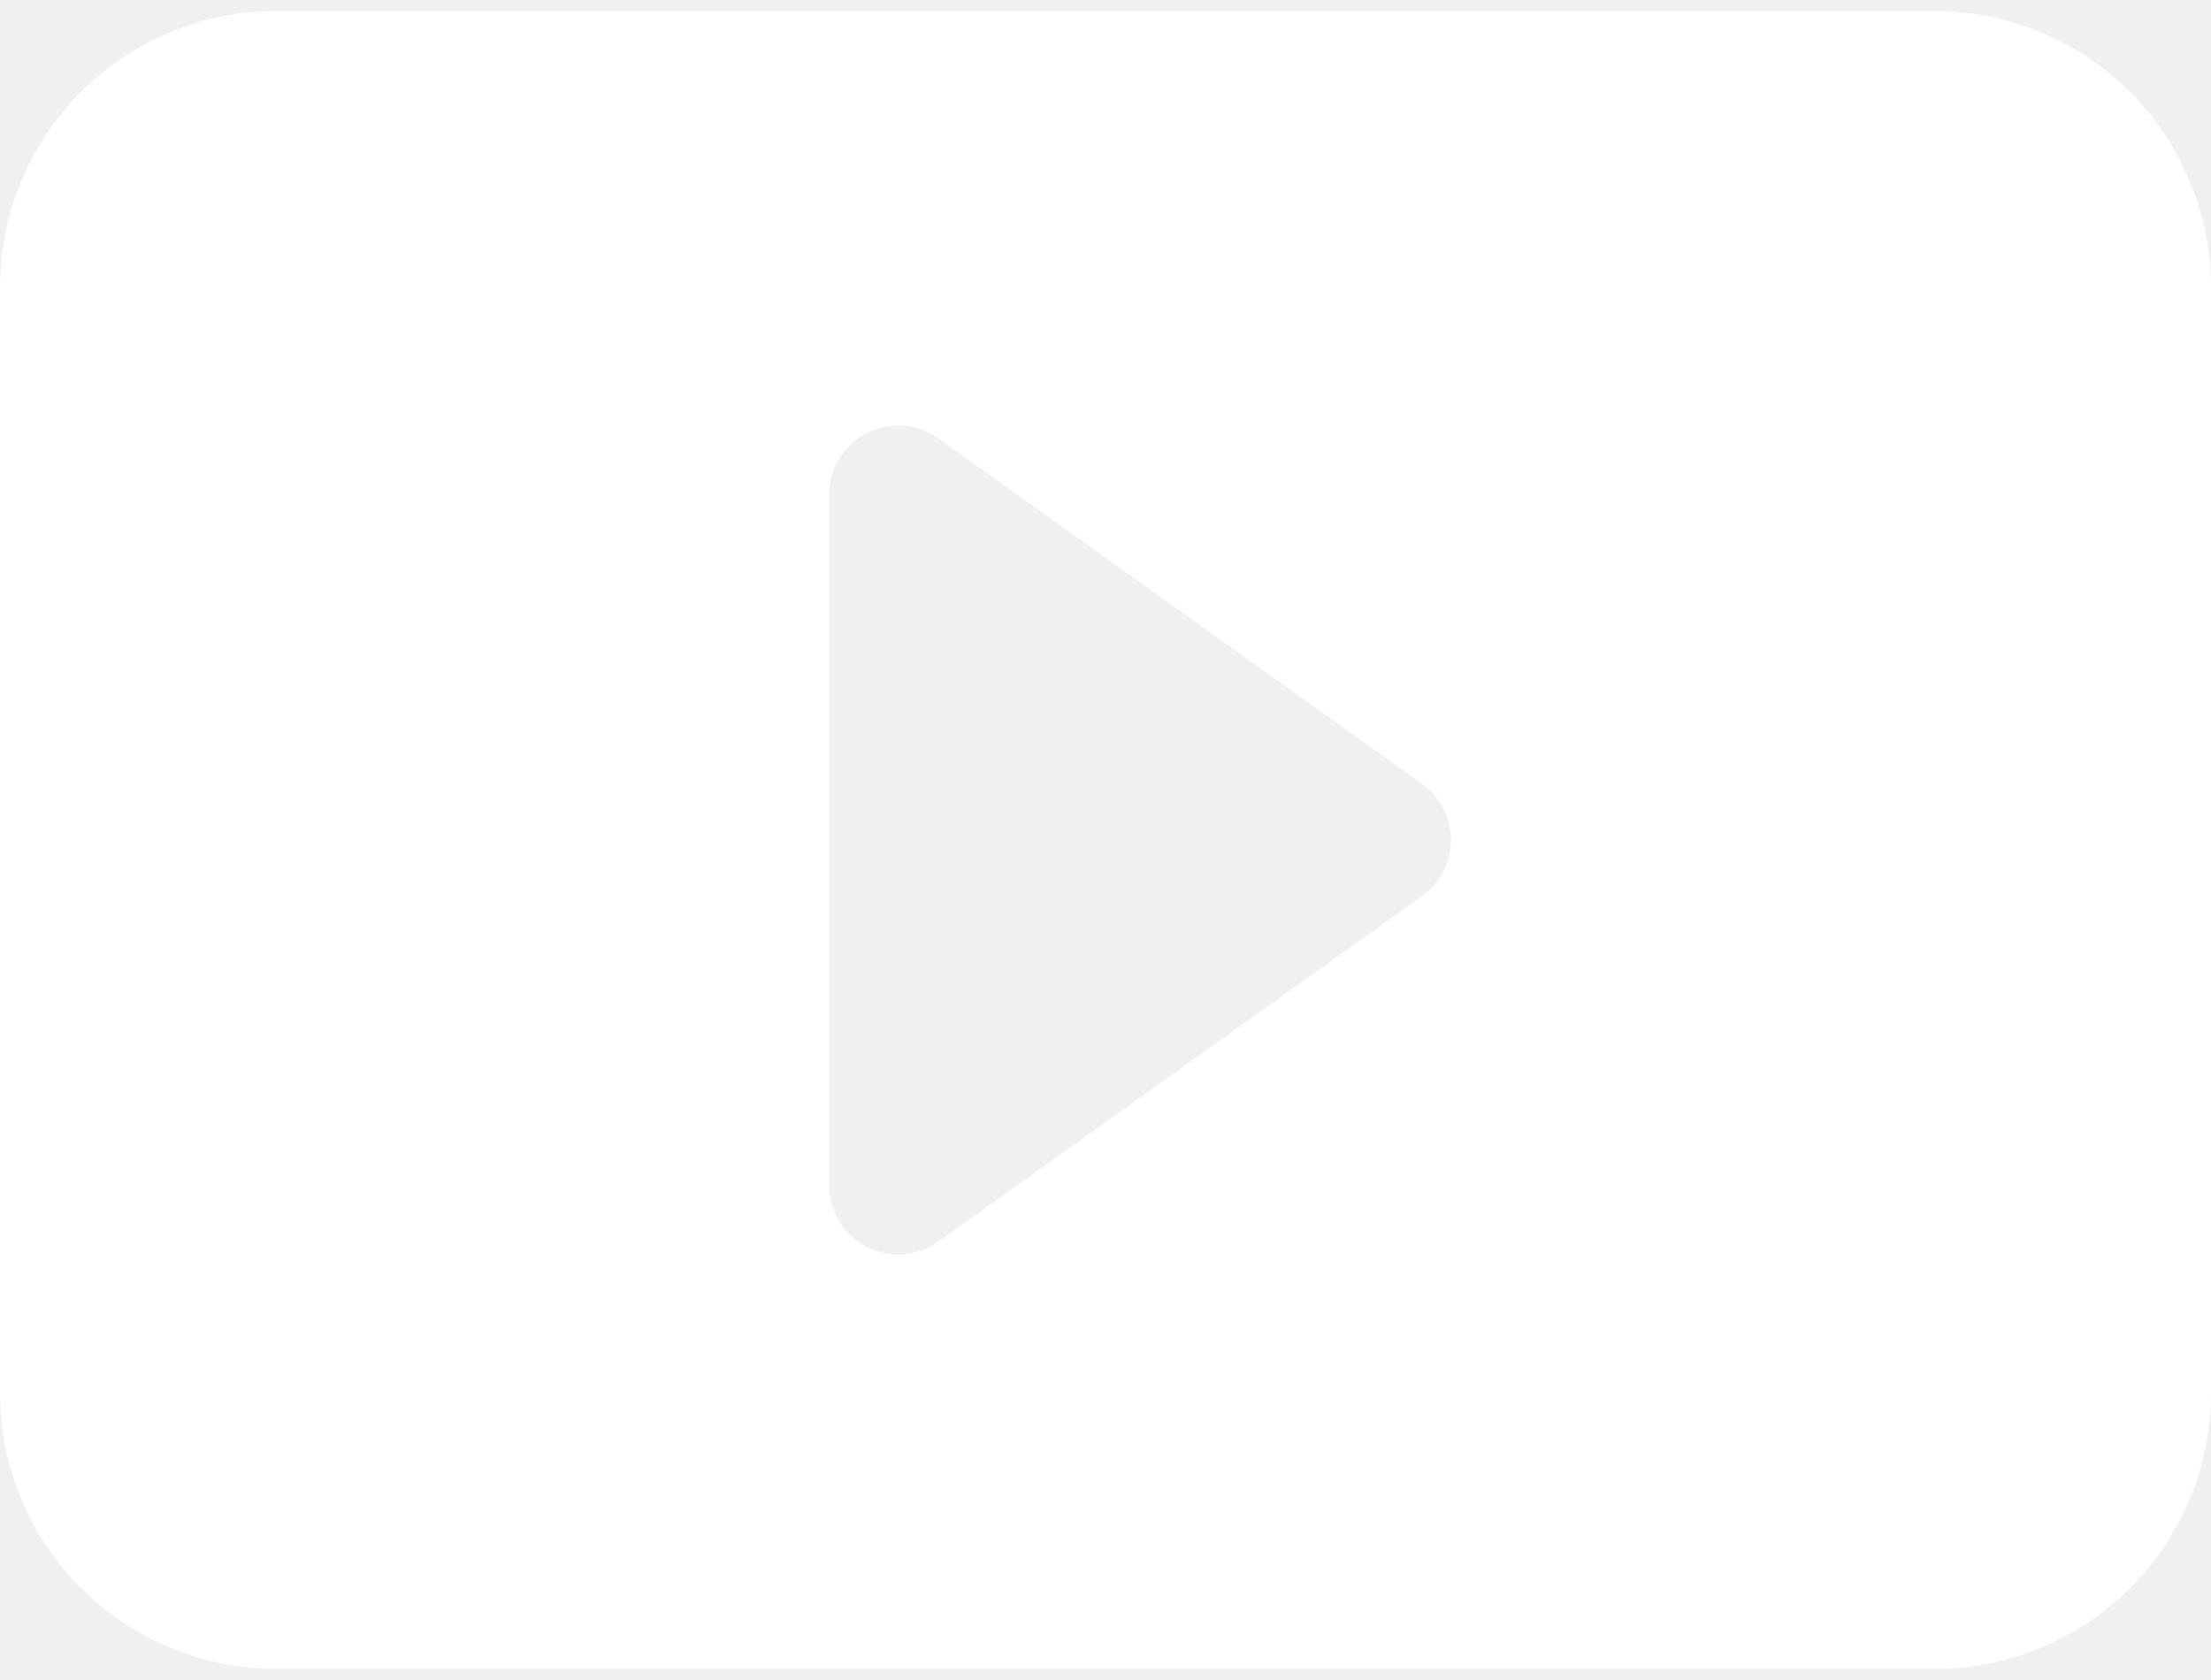
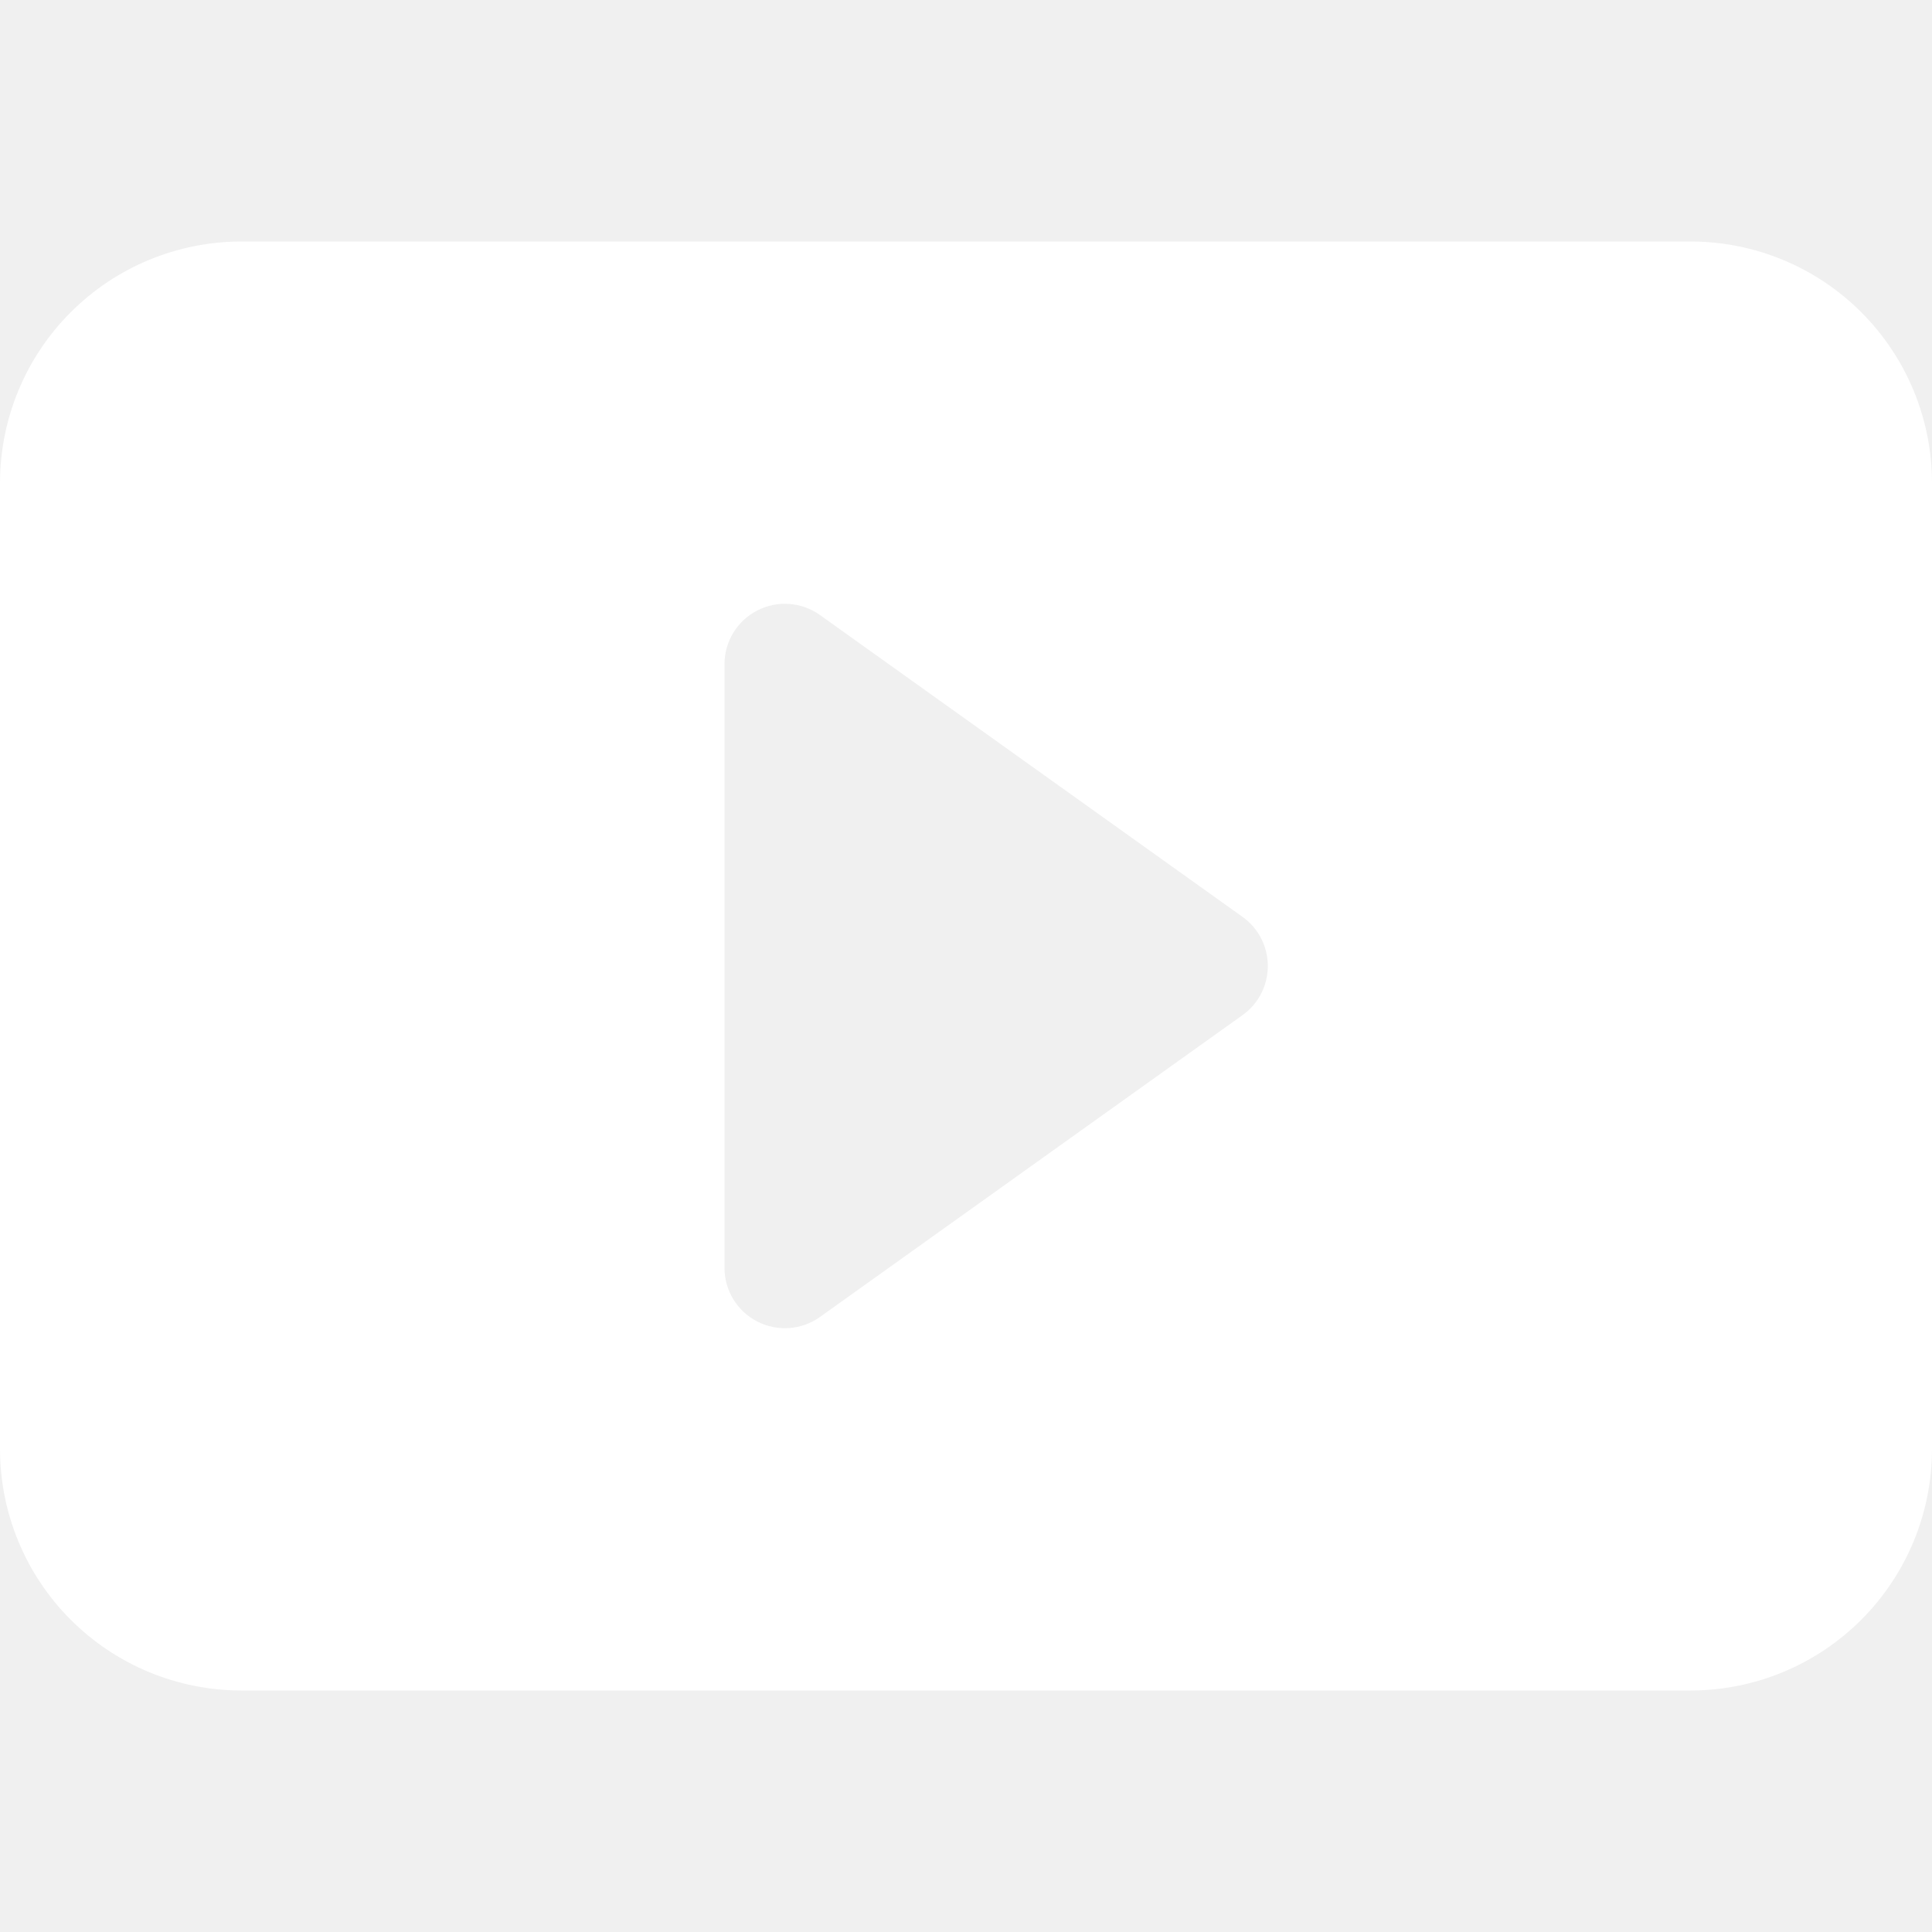
- <svg xmlns="http://www.w3.org/2000/svg" width="100" height="76" viewBox="0 0 100 76" fill="none">
+ <svg xmlns="http://www.w3.org/2000/svg" width="31" height="31" viewBox="0 0 100 76" fill="none">
  <path d="M0 63V13C0 9.685 1.317 6.505 3.661 4.161C6.005 1.817 9.185 0.5 12.5 0.5H87.5C90.815 0.5 93.995 1.817 96.339 4.161C98.683 6.505 100 9.685 100 13V63C100 66.315 98.683 69.495 96.339 71.839C93.995 74.183 90.815 75.5 87.5 75.5H12.5C9.185 75.5 6.005 74.183 3.661 71.839C1.317 69.495 0 66.315 0 63ZM42.438 19.831C41.97 19.499 41.42 19.301 40.848 19.26C40.276 19.219 39.704 19.336 39.194 19.599C38.684 19.862 38.256 20.26 37.957 20.749C37.659 21.239 37.5 21.801 37.5 22.375V53.625C37.5 54.199 37.659 54.761 37.957 55.251C38.256 55.74 38.684 56.138 39.194 56.401C39.704 56.664 40.276 56.781 40.848 56.74C41.42 56.699 41.97 56.501 42.438 56.169L64.312 40.544C64.718 40.255 65.048 39.873 65.276 39.431C65.503 38.988 65.622 38.498 65.622 38C65.622 37.502 65.503 37.012 65.276 36.569C65.048 36.127 64.718 35.745 64.312 35.456L42.438 19.831V19.831Z" fill="white" />
</svg>
